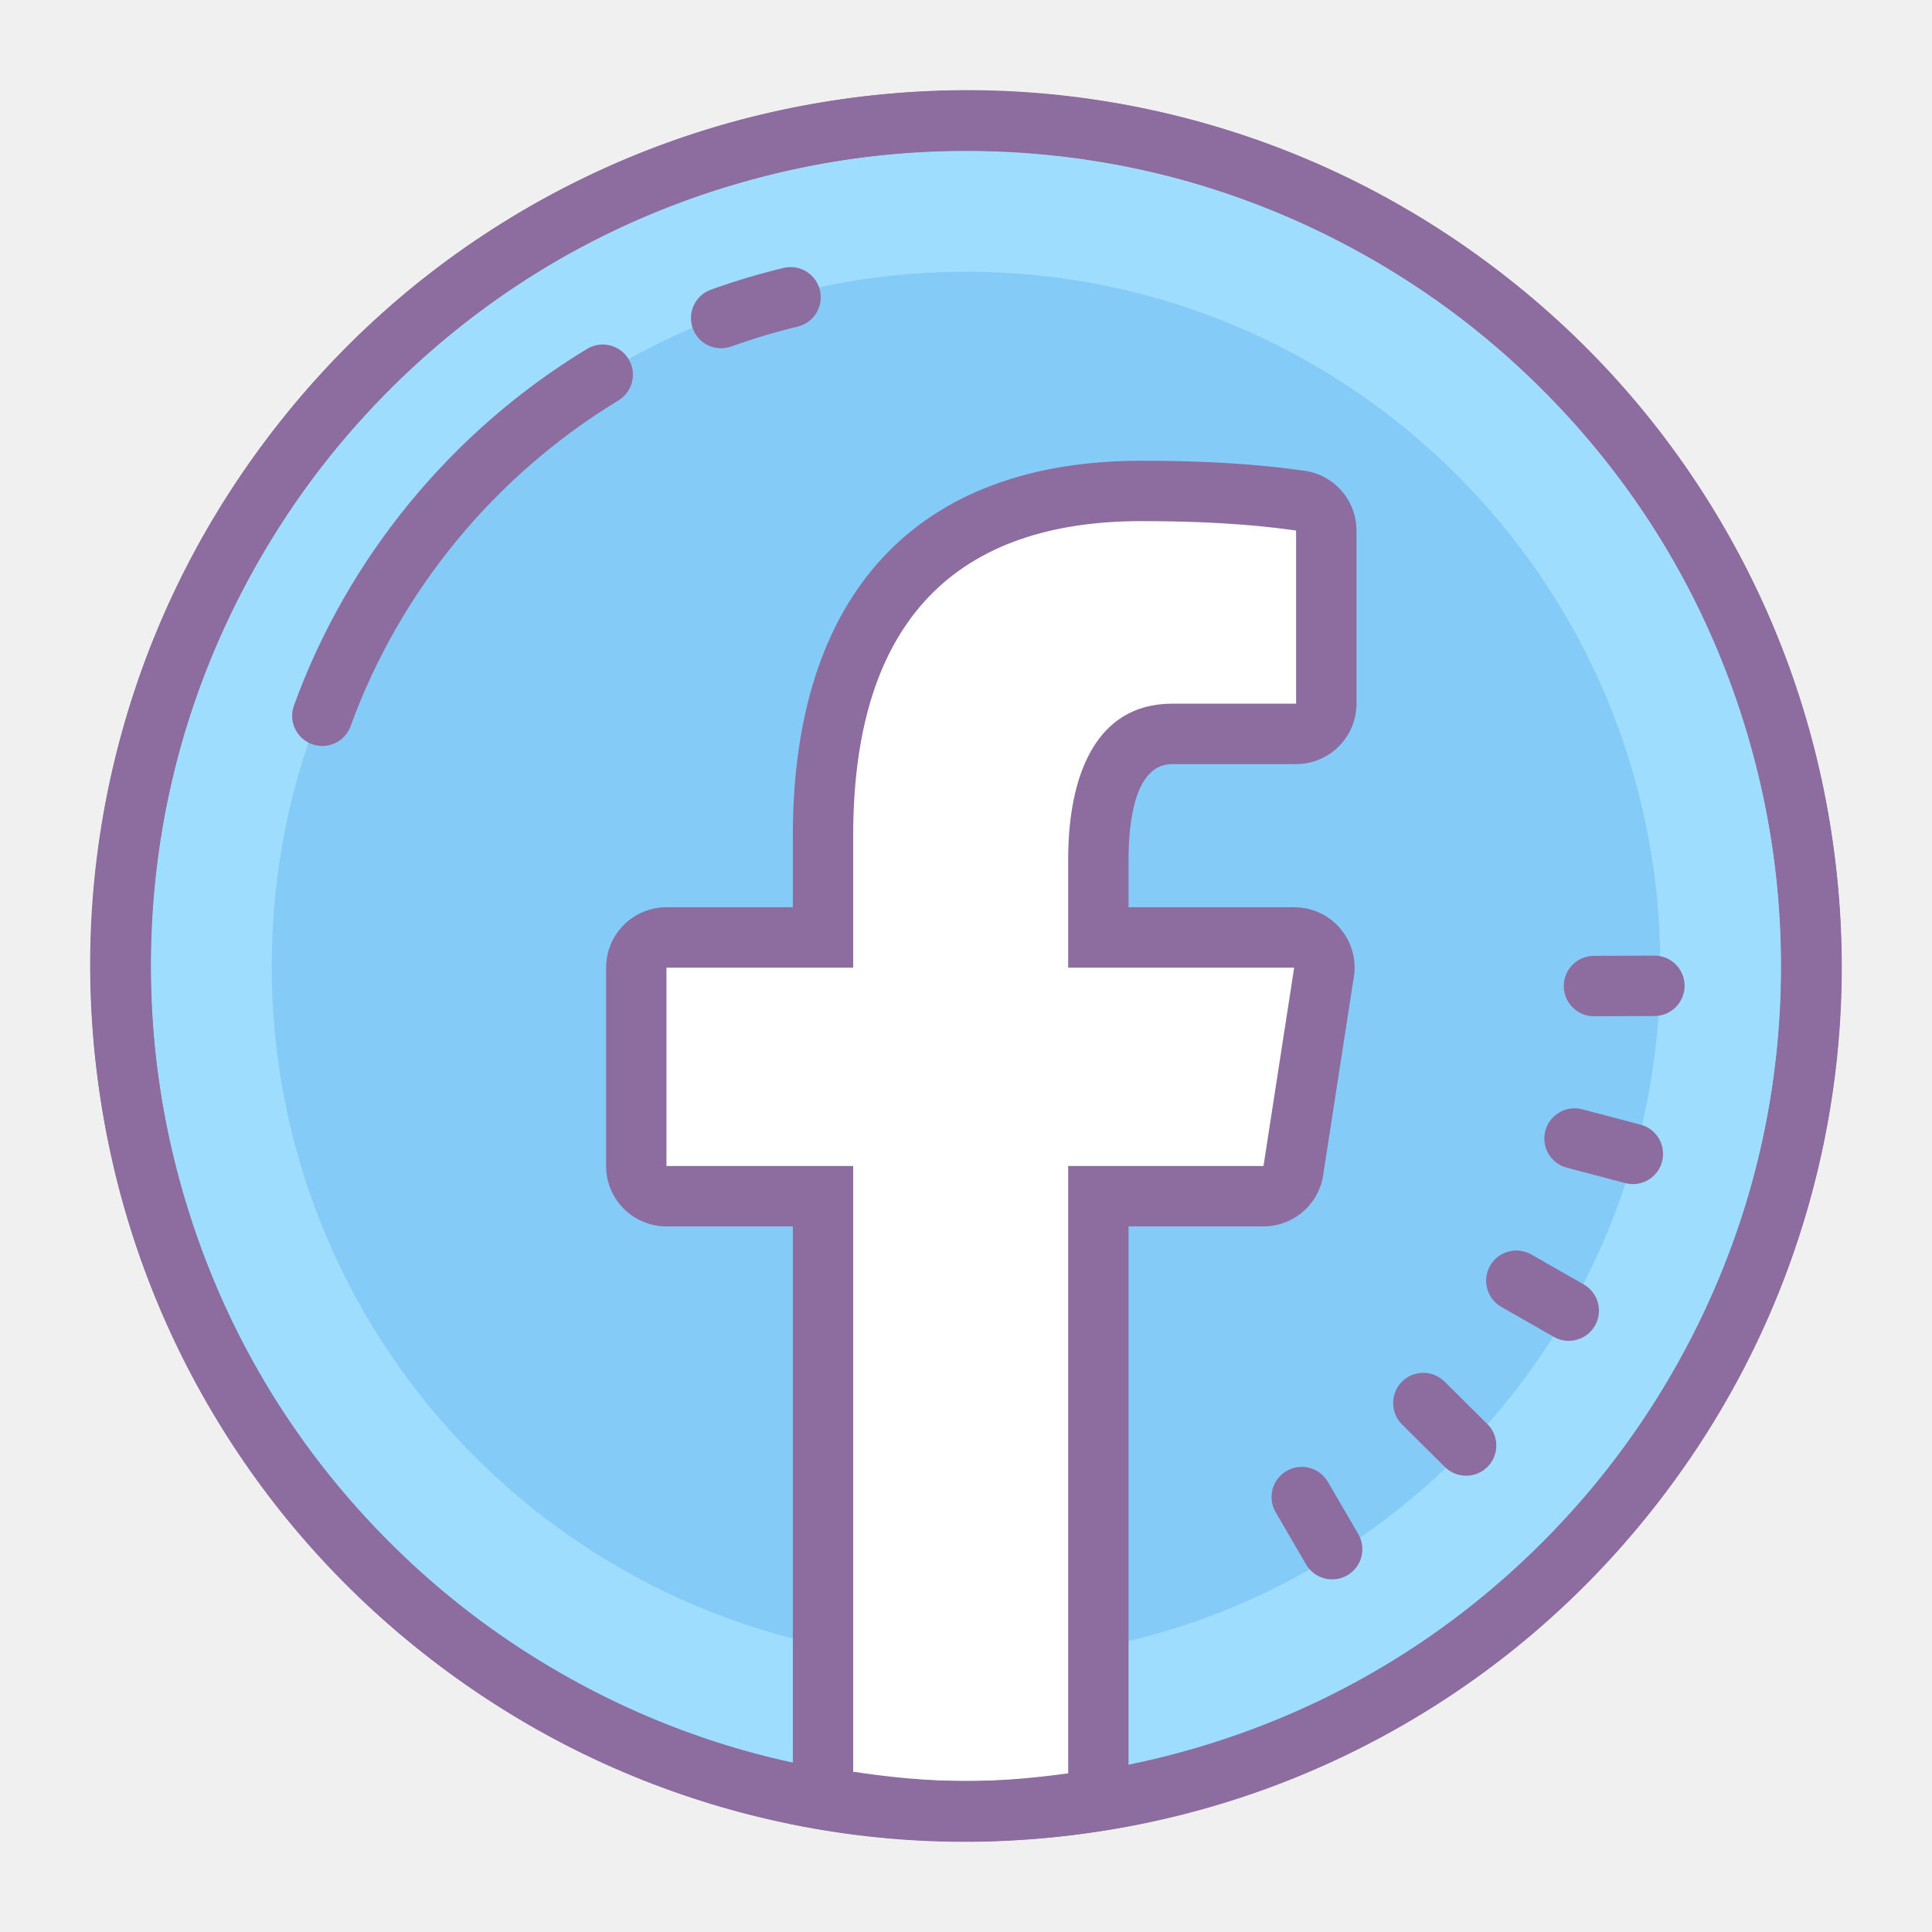
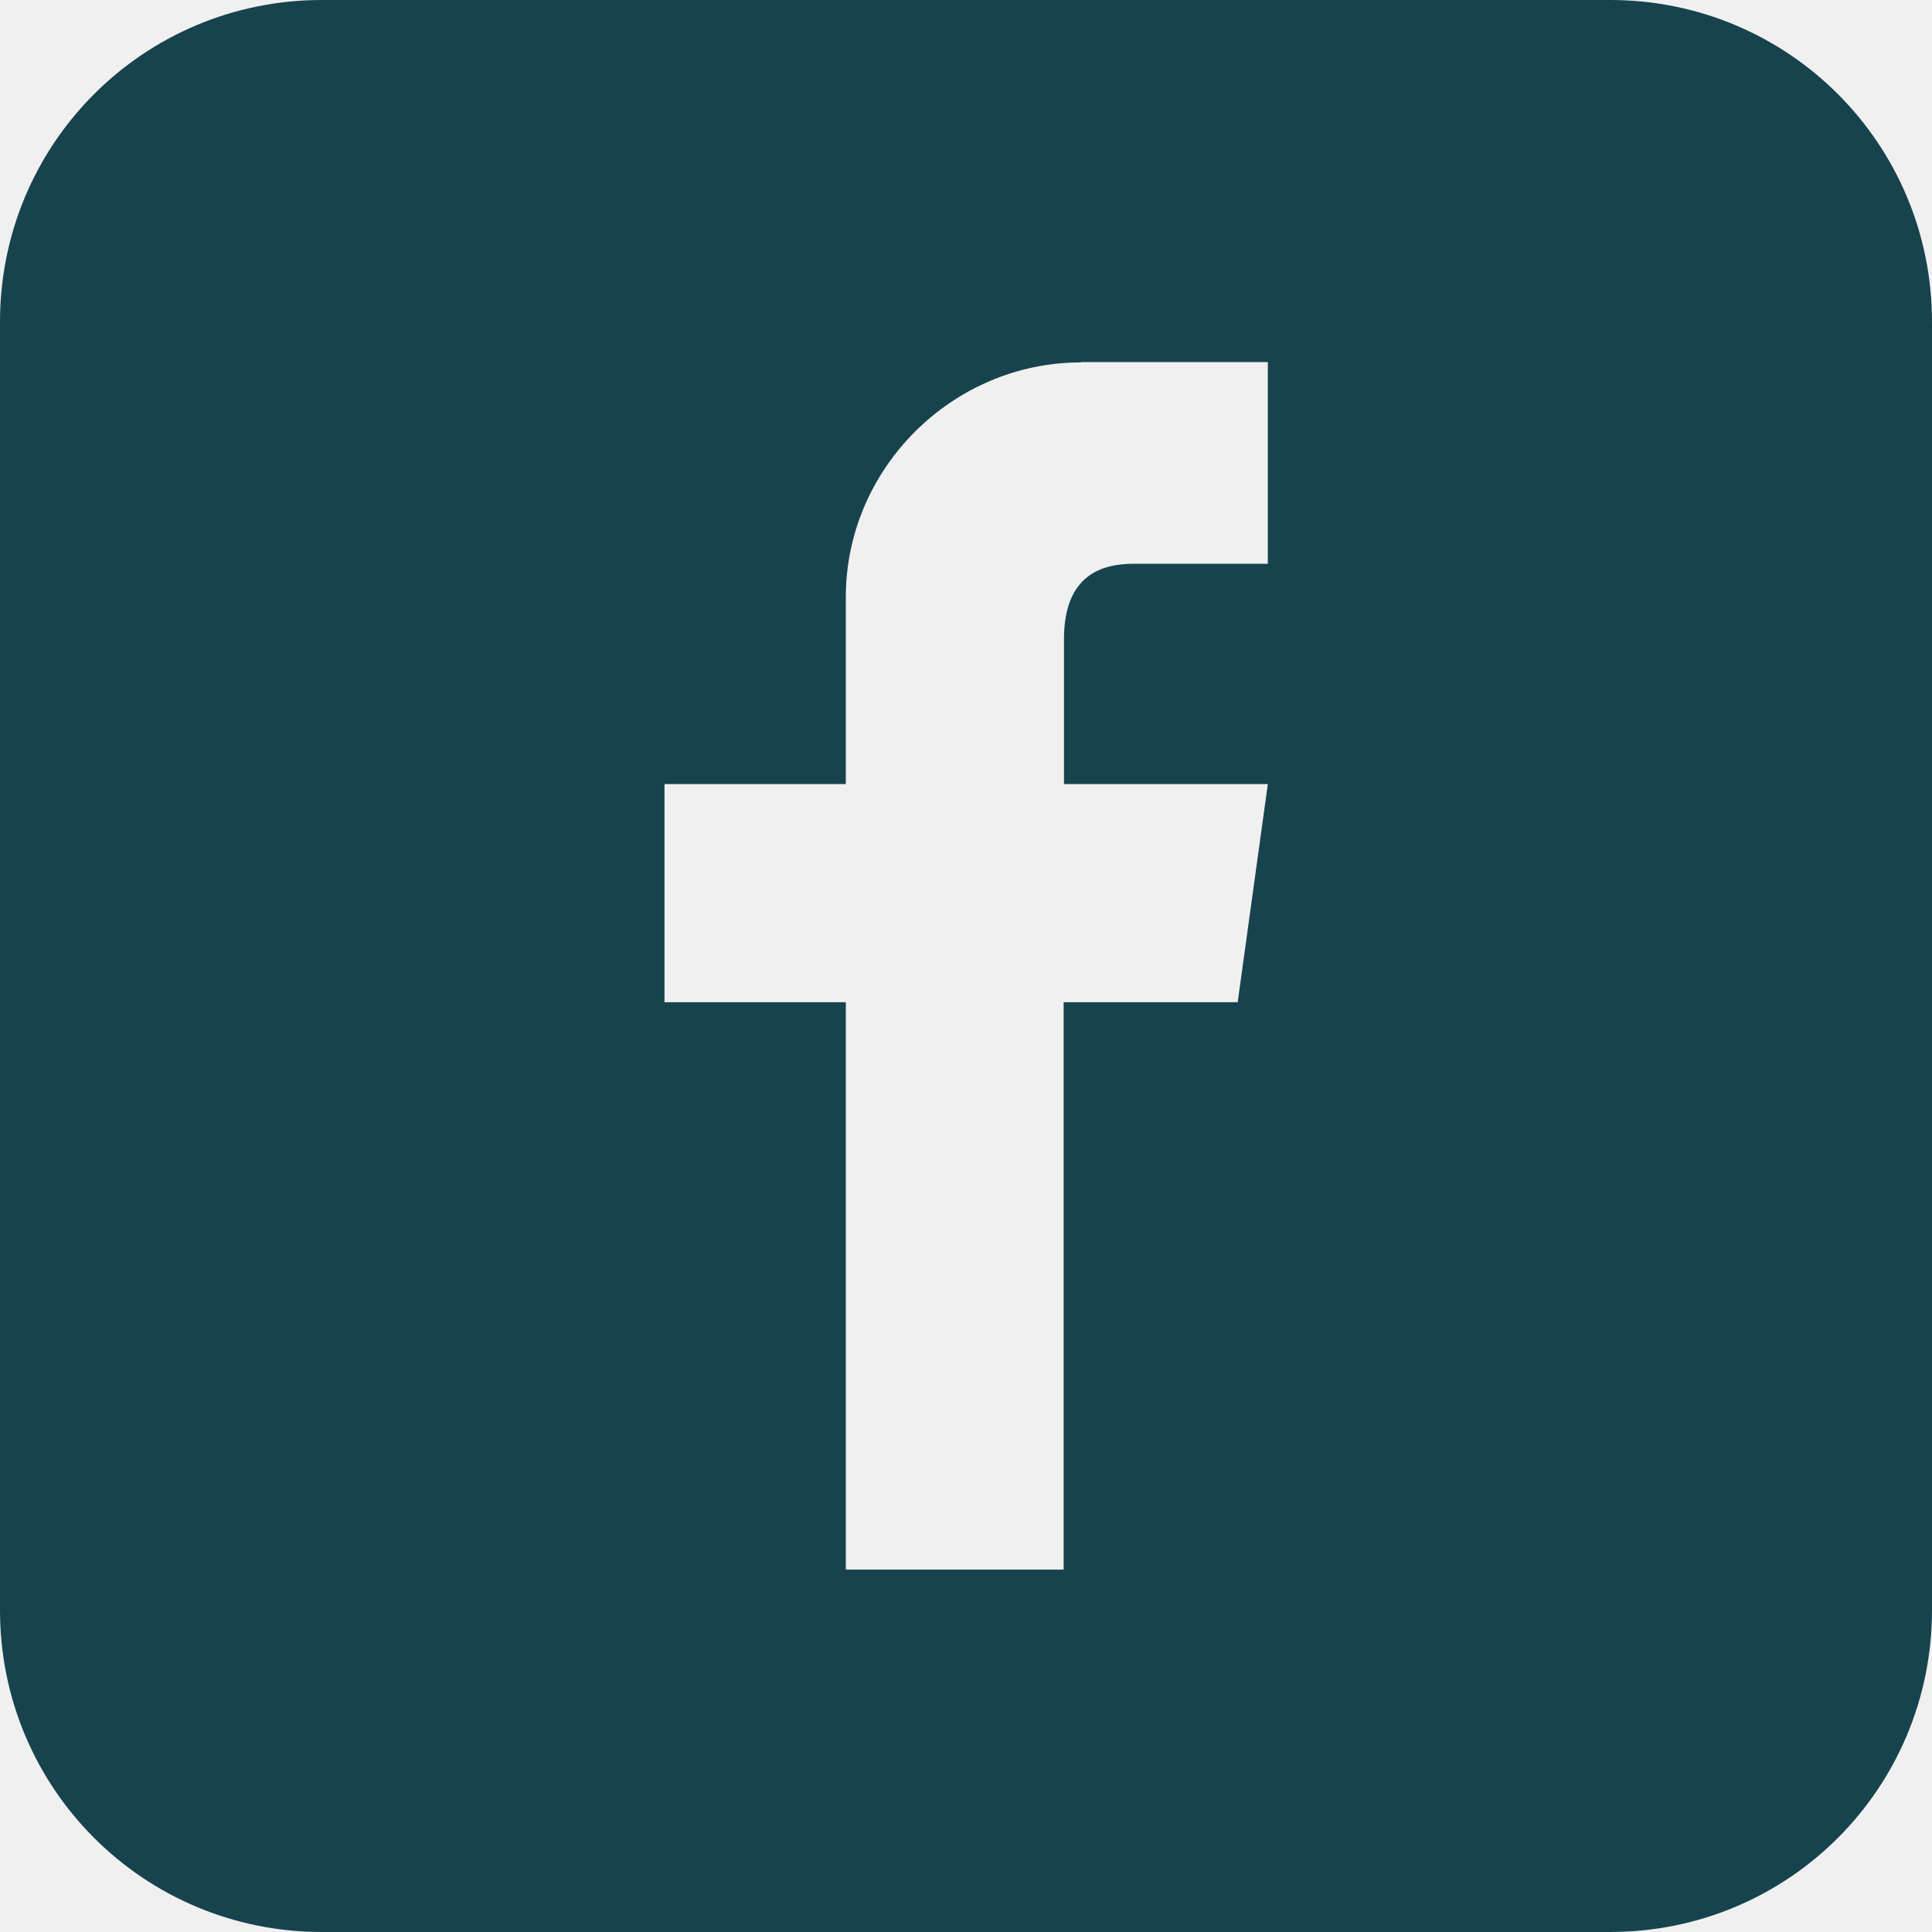
- <svg xmlns="http://www.w3.org/2000/svg" viewBox="0 0 64 64" width="64px" height="64px">
-   <path fill="#9fddff" d="M32 4A28 28 0 1 0 32 60A28 28 0 1 0 32 4Z" />
-   <path fill="#85cbf8" d="M32 9A23 23 0 1 0 32 55A23 23 0 1 0 32 9Z" />
-   <path fill="#fff" d="M32,60c-1.194,0-2.429-0.102-3.885-0.32c-0.49-0.074-0.852-0.494-0.852-0.989V39.626h-5.186c-0.552,0-1-0.447-1-1v-6.572c0-0.552,0.448-1,1-1h5.186v-3.373c0-7.469,3.646-11.417,10.544-11.417c2.892,0,4.462,0.212,5.217,0.313c0.496,0.067,0.91,0.497,0.91,0.997v5.736c0,0.552-0.447,1-1,1h-4.104c-2.022,0-2.447,2.257-2.447,4.151v2.592h6.486c0.292,0,0.569,0.127,0.759,0.349c0.19,0.222,0.274,0.515,0.229,0.803l-1.016,6.572c-0.075,0.488-0.495,0.848-0.988,0.848h-5.471v19.118c0,0.5-0.369,0.923-0.865,0.991C34.193,59.916,33.075,60,32,60z" />
-   <path fill="#8d6c9f" d="M37.808,17.263c2.882,0,4.405,0.214,5.127,0.311v5.736h-4.104c-2.554,0-3.446,2.422-3.446,5.152v3.592h7.486l-1.016,6.572h-6.47v20.119C34.275,58.895,33.151,59,32,59c-1.273,0-2.514-0.126-3.737-0.309V38.626h-6.186v-6.572h6.186v-4.373C28.263,20.442,31.791,17.263,37.808,17.263 M42.871,32.054h0.005 M37.808,15.263c-7.444,0-11.544,4.41-11.544,12.418v2.373h-4.186c-1.105,0-2,0.895-2,2v6.572c0,1.105,0.895,2,2,2h4.186v18.065c0,0.99,0.724,1.831,1.703,1.978C29.471,60.895,30.752,61,32,61c1.117,0,2.278-0.087,3.653-0.274c0.992-0.135,1.731-0.981,1.731-1.982V40.626h4.47c0.987,0,1.826-0.719,1.977-1.694l1-6.468c0.028-0.132,0.042-0.269,0.042-0.409c0-1.105-0.893-2-1.997-2h-0.005h-5.486v-1.592c0-1.177,0.188-3.152,1.446-3.152h4.104c1.105,0,2-0.895,2-2v-5.736c0-1.001-0.741-1.848-1.733-1.982C42.382,15.482,40.766,15.263,37.808,15.263L37.808,15.263z" />
-   <path fill="#8d6c9f" d="M52.42,11.407C46.949,5.982,39.704,3,32.005,3c-0.042,0-0.085,0-0.127,0c-7.746,0.033-15.017,3.08-20.471,8.581S2.967,24.377,3,32.123s3.08,15.016,8.58,20.47C17.051,58.018,24.296,61,31.995,61c0.042,0,0.085,0,0.127,0c7.746-0.033,15.017-3.08,20.471-8.581S61.033,39.623,61,31.877S57.92,16.861,52.42,11.407z M51.173,51.011C46.095,56.132,39.326,58.969,32.114,59c-7.206,0.023-14.004-2.749-19.125-7.827C7.867,46.095,5.03,39.326,5,32.114s2.749-14.004,7.827-19.125S24.674,5.031,31.886,5c0.04,0,0.079,0,0.119,0c7.167,0,13.913,2.777,19.006,7.827C56.133,17.905,58.97,24.674,59,31.886S56.251,45.89,51.173,51.011z" />
-   <path fill="#8d6c9f" d="M24.379,4.018c-7.434,2.025-13.639,6.807-17.49,13.474c-0.021,0.036-0.043,0.074-0.064,0.11c-3.845,6.724-4.843,14.545-2.807,22.019s6.86,13.708,13.584,17.553s14.544,4.842,22.017,2.807c7.434-2.025,13.639-6.807,17.49-13.474c0.021-0.036,0.043-0.074,0.064-0.11c3.845-6.724,4.843-14.545,2.807-22.019c-2.036-7.474-6.86-13.708-13.584-17.553S31.853,1.983,24.379,4.018z M58.051,24.904c1.895,6.958,0.967,14.239-2.613,20.5c-3.584,6.252-9.384,10.752-16.342,12.647c-6.959,1.896-14.239,0.968-20.5-2.613c-6.26-3.581-10.752-9.384-12.647-16.342s-0.967-14.239,2.613-20.5c0.02-0.035,0.04-0.068,0.06-0.103c3.584-6.206,9.363-10.659,16.283-12.544c6.959-1.896,14.239-0.968,20.5,2.613S56.156,17.946,58.051,24.904z" />
-   <path fill="#8d6c9f" d="M49.364 41.925c0 .001-.001.003-.002.004-.274.479-.107 1.089.372 1.364l1.736.992c.478.274 1.087.109 1.363-.368 0-.001.002-.003.002-.003.275-.48.108-1.09-.371-1.365l-1.736-.992C50.248 41.283 49.639 41.448 49.364 41.925zM52.413 36.747c-.535-.141-1.08.182-1.222.712-.14.535.178 1.082.712 1.222l1.934.51c.446.118.9-.085 1.12-.466.044-.076.078-.158.101-.247.14-.535-.178-1.082-.712-1.222L52.413 36.747zM42.618 48.728c-.477.278-.638.89-.36 1.367l1.007 1.728c.278.477.89.638 1.368.36.155-.091.278-.217.362-.363.174-.3.186-.684-.001-1.004l-1.007-1.728C43.708 48.611 43.096 48.45 42.618 48.728zM52.799 31.664c-.553.003-.999.45-.996 1.005.002.552.452.998 1.004.995l2-.008c.37-.002.691-.203.863-.501.086-.148.134-.32.134-.504-.002-.552-.452-.998-1.004-.995L52.799 31.664zM46.438 45.772c-.381.386-.387 1.025.005 1.414l1.42 1.409c.392.389 1.025.386 1.414-.005.062-.063.115-.131.157-.205.221-.383.167-.883-.163-1.21l-1.42-1.409C47.46 45.378 46.827 45.38 46.438 45.772zM24.227 11.478c.713-.258 1.452-.48 2.196-.658.156-.037.293-.11.408-.206.281-.236.421-.62.33-1-.129-.537-.67-.868-1.206-.738-.813.195-1.622.438-2.406.72-.518.187-.789.76-.601 1.28C23.133 11.396 23.706 11.665 24.227 11.478zM11.32 24.476c.129-.109.233-.252.295-.423 1.626-4.475 4.777-8.304 8.868-10.785.477-.295.624-.902.338-1.374-.286-.472-.902-.623-1.373-.337-4.483 2.717-7.93 6.912-9.71 11.813-.189.52.078 1.093.599 1.282C10.682 24.779 11.055 24.699 11.32 24.476z" />
+ <svg xmlns="http://www.w3.org/2000/svg" width="35" height="35" viewBox="0 0 35 35" fill="none">
+   <g clip-path="url(#clip0_2_7)">
+     <path d="M5.832 -311.665C2.602 -311.665 0 -309.064 0 -305.834V-282.502C0 -279.267 2.602 -276.665 5.832 -276.665H29.169C32.398 -276.665 35 -279.267 35 -282.502V-305.834C35 -309.064 32.398 -311.665 29.169 -311.665H5.832ZM10.213 -305.834H24.787C27.184 -305.834 29.169 -303.861 29.169 -301.463V-286.873C29.169 -284.476 27.184 -282.508 24.787 -282.508H10.213C9.055 -282.512 7.946 -282.973 7.126 -283.79C6.305 -284.608 5.84 -285.715 5.832 -286.873V-301.463C5.832 -303.861 7.816 -305.834 10.213 -305.834V-305.834ZM10.213 -302.913C10.021 -302.919 9.829 -302.885 9.649 -302.815C9.47 -302.744 9.306 -302.638 9.169 -302.502C9.032 -302.367 8.924 -302.205 8.851 -302.026C8.779 -301.847 8.743 -301.656 8.747 -301.463V-286.873C8.747 -286.047 9.376 -285.424 10.213 -285.424H24.787C24.979 -285.418 25.171 -285.452 25.35 -285.523C25.529 -285.594 25.692 -285.7 25.829 -285.836C25.966 -285.971 26.074 -286.133 26.147 -286.311C26.22 -286.489 26.256 -286.681 26.253 -286.873V-301.463C26.256 -301.656 26.22 -301.847 26.147 -302.025C26.074 -302.204 25.966 -302.365 25.829 -302.501C25.692 -302.636 25.529 -302.742 25.35 -302.813C25.171 -302.884 24.979 -302.918 24.787 -302.913H10.213ZM23.331 -301.458C23.718 -301.458 24.089 -301.304 24.362 -301.032C24.636 -300.759 24.791 -300.389 24.792 -300.002C24.792 -299.615 24.638 -299.243 24.364 -298.97C24.09 -298.696 23.719 -298.542 23.331 -298.542C22.945 -298.543 22.575 -298.698 22.302 -298.971C22.029 -299.245 21.876 -299.616 21.876 -300.002C21.878 -300.388 22.032 -300.757 22.304 -301.03C22.577 -301.302 22.946 -301.456 23.331 -301.458V-301.458ZM17.5 -299.997C20.702 -299.997 23.331 -297.368 23.331 -294.165C23.331 -290.958 20.702 -288.323 17.5 -288.323C15.953 -288.329 14.471 -288.946 13.377 -290.041C12.284 -291.135 11.667 -292.618 11.663 -294.165C11.663 -297.368 14.298 -299.997 17.5 -299.997ZM17.5 -297.076C17.116 -297.079 16.736 -297.005 16.381 -296.86C16.026 -296.715 15.704 -296.501 15.432 -296.23C15.16 -295.96 14.945 -295.638 14.798 -295.283C14.652 -294.929 14.577 -294.549 14.579 -294.165C14.579 -292.534 15.874 -291.244 17.5 -291.244C19.126 -291.244 20.421 -292.534 20.421 -294.165C20.424 -294.55 20.351 -294.931 20.205 -295.286C20.059 -295.641 19.844 -295.964 19.572 -296.236C19.3 -296.507 18.977 -296.722 18.621 -296.867C18.265 -297.012 17.884 -297.085 17.5 -297.081V-297.076ZM5.832 -4.78722e-05C2.602 -4.78722e-05 0 2.602 0 5.832V29.168C0 32.398 2.602 35 5.832 35H29.169C32.398 35 35 32.398 35 29.168V5.832C35 2.602 32.398 -4.78722e-05 29.169 -4.78722e-05H5.832ZM19.578 6.559H22.968V10.213H20.543C19.991 10.213 19.275 10.39 19.275 11.58V14.204H22.968L22.422 18.156H19.269V28.435H15.323V18.156H12.038V14.204H15.323V10.814C15.323 8.488 17.252 6.565 19.584 6.565L19.578 6.559Z" fill="#17434E" />
+   </g>
+   <defs>
+     <clipPath id="clip0_2_7">
+       <rect width="35" height="35" fill="white" />
+     </clipPath>
+   </defs>
</svg>
